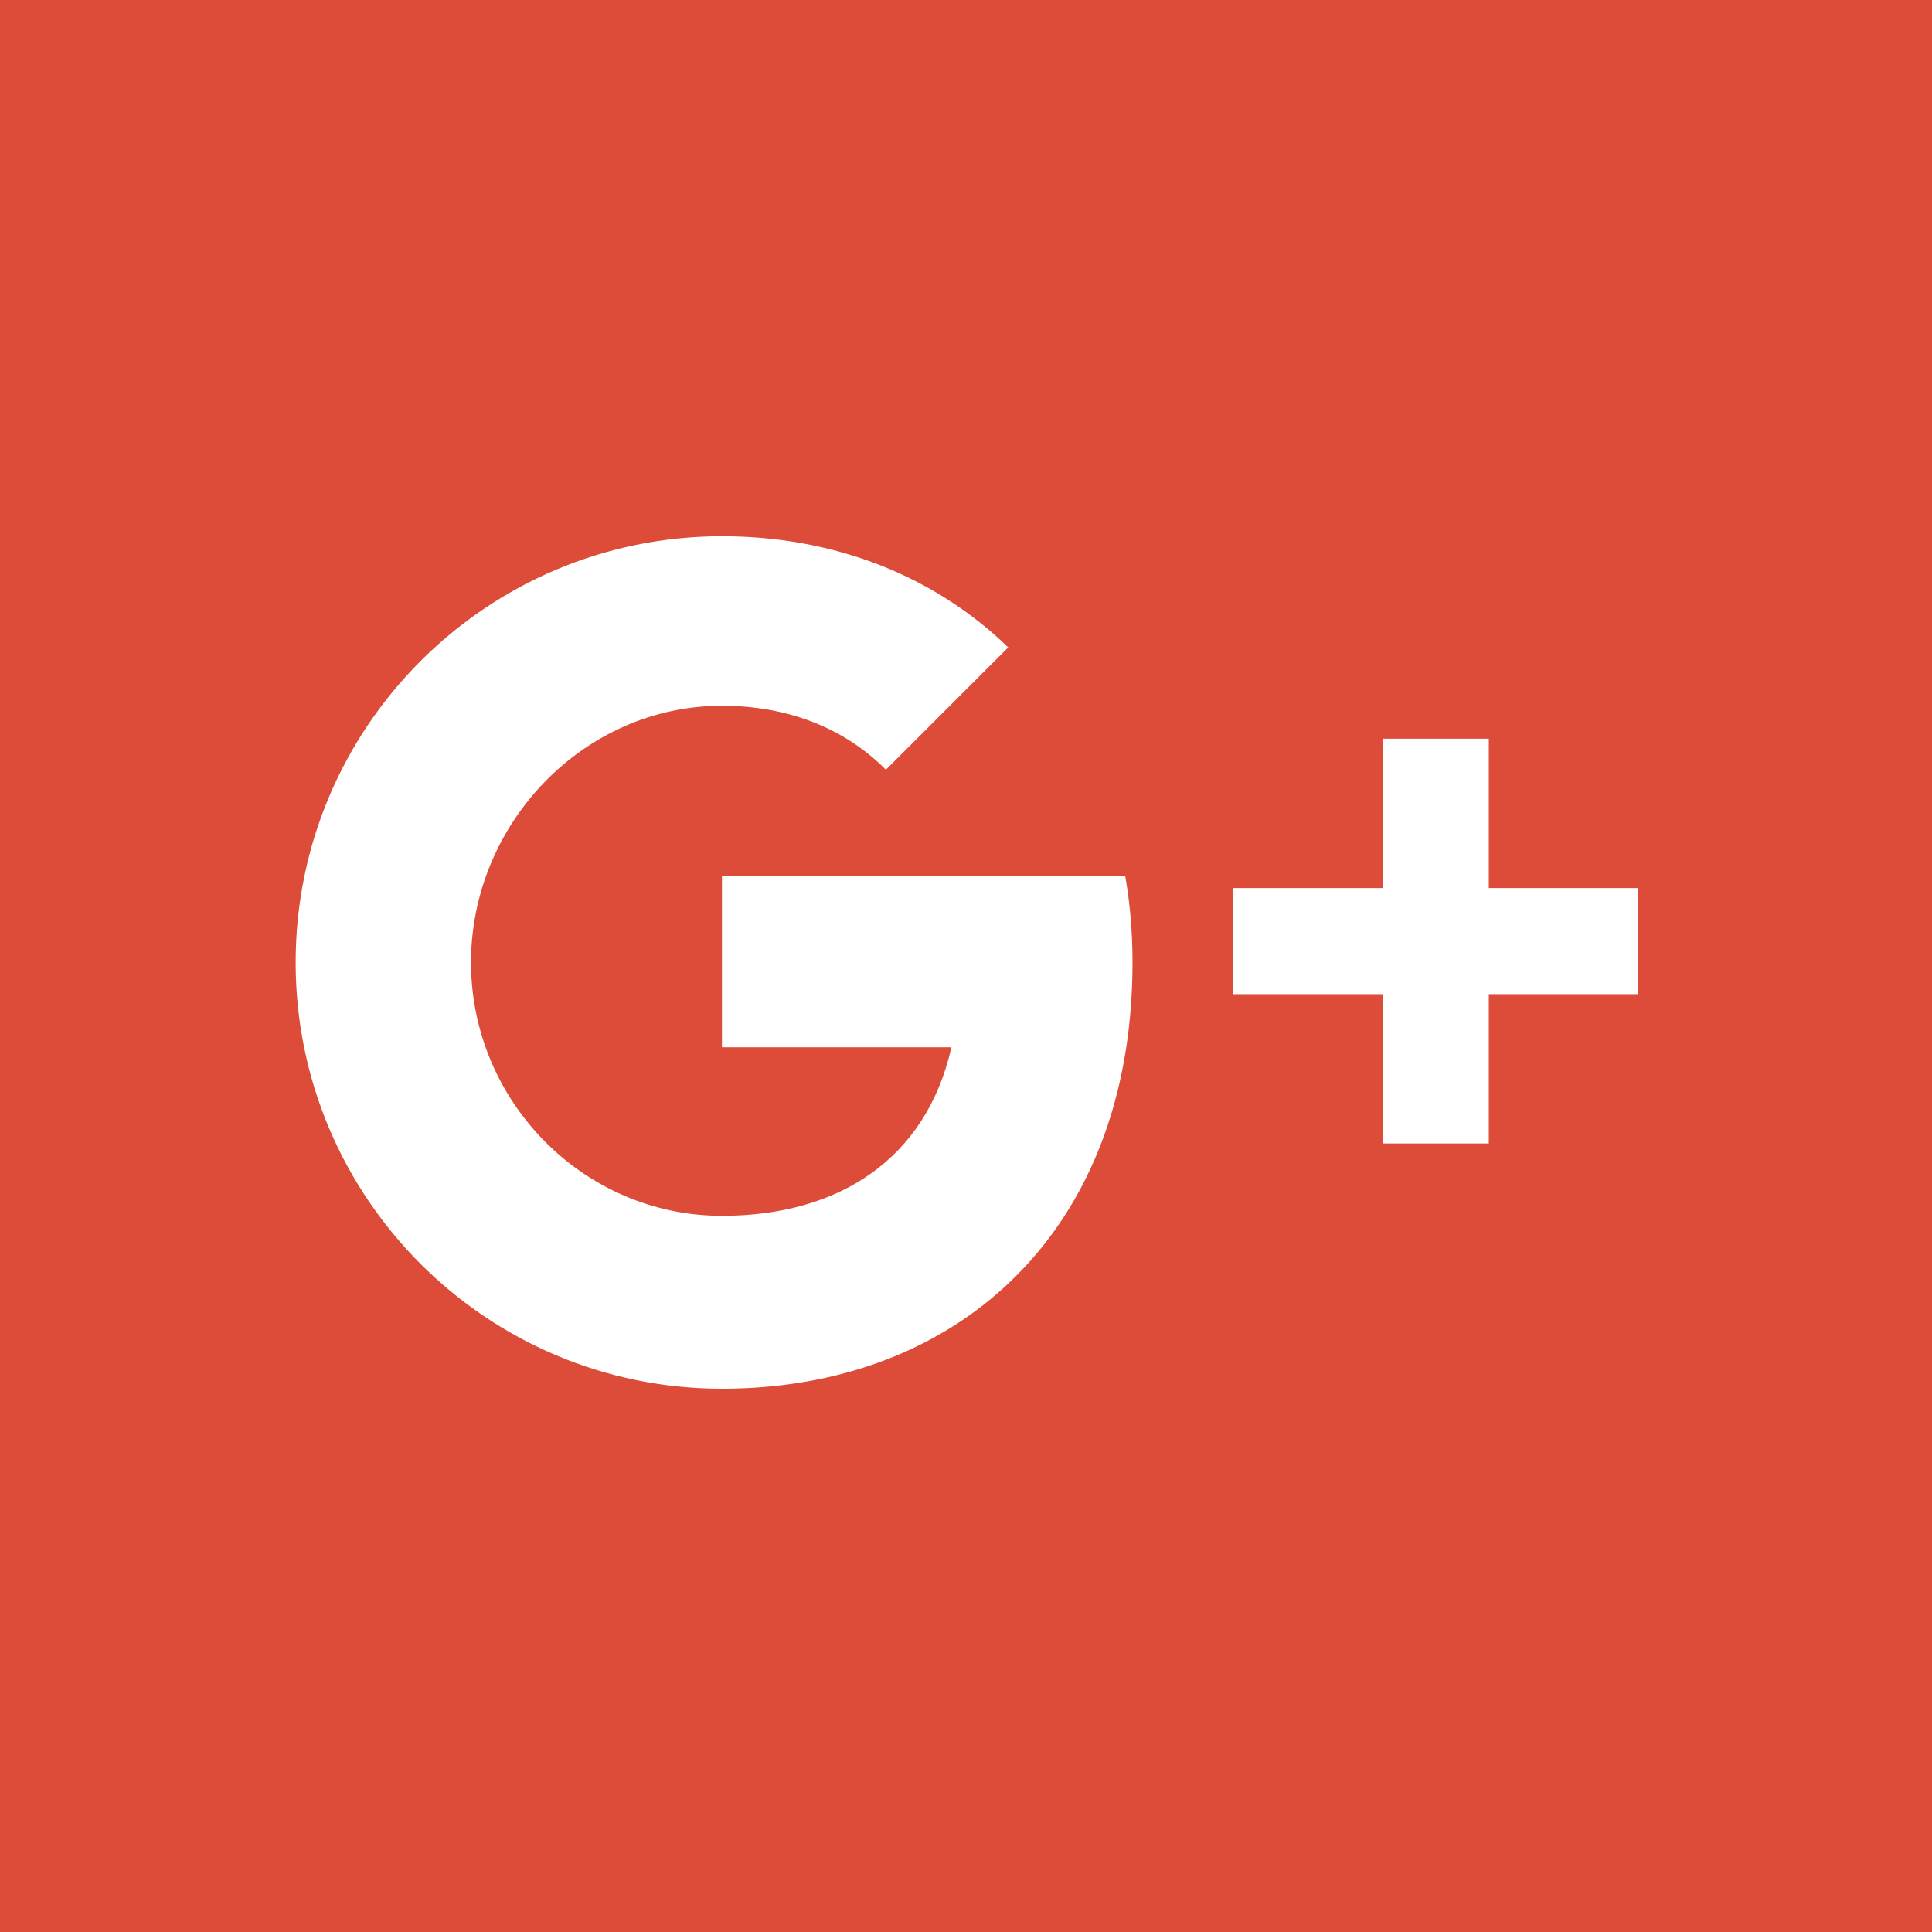
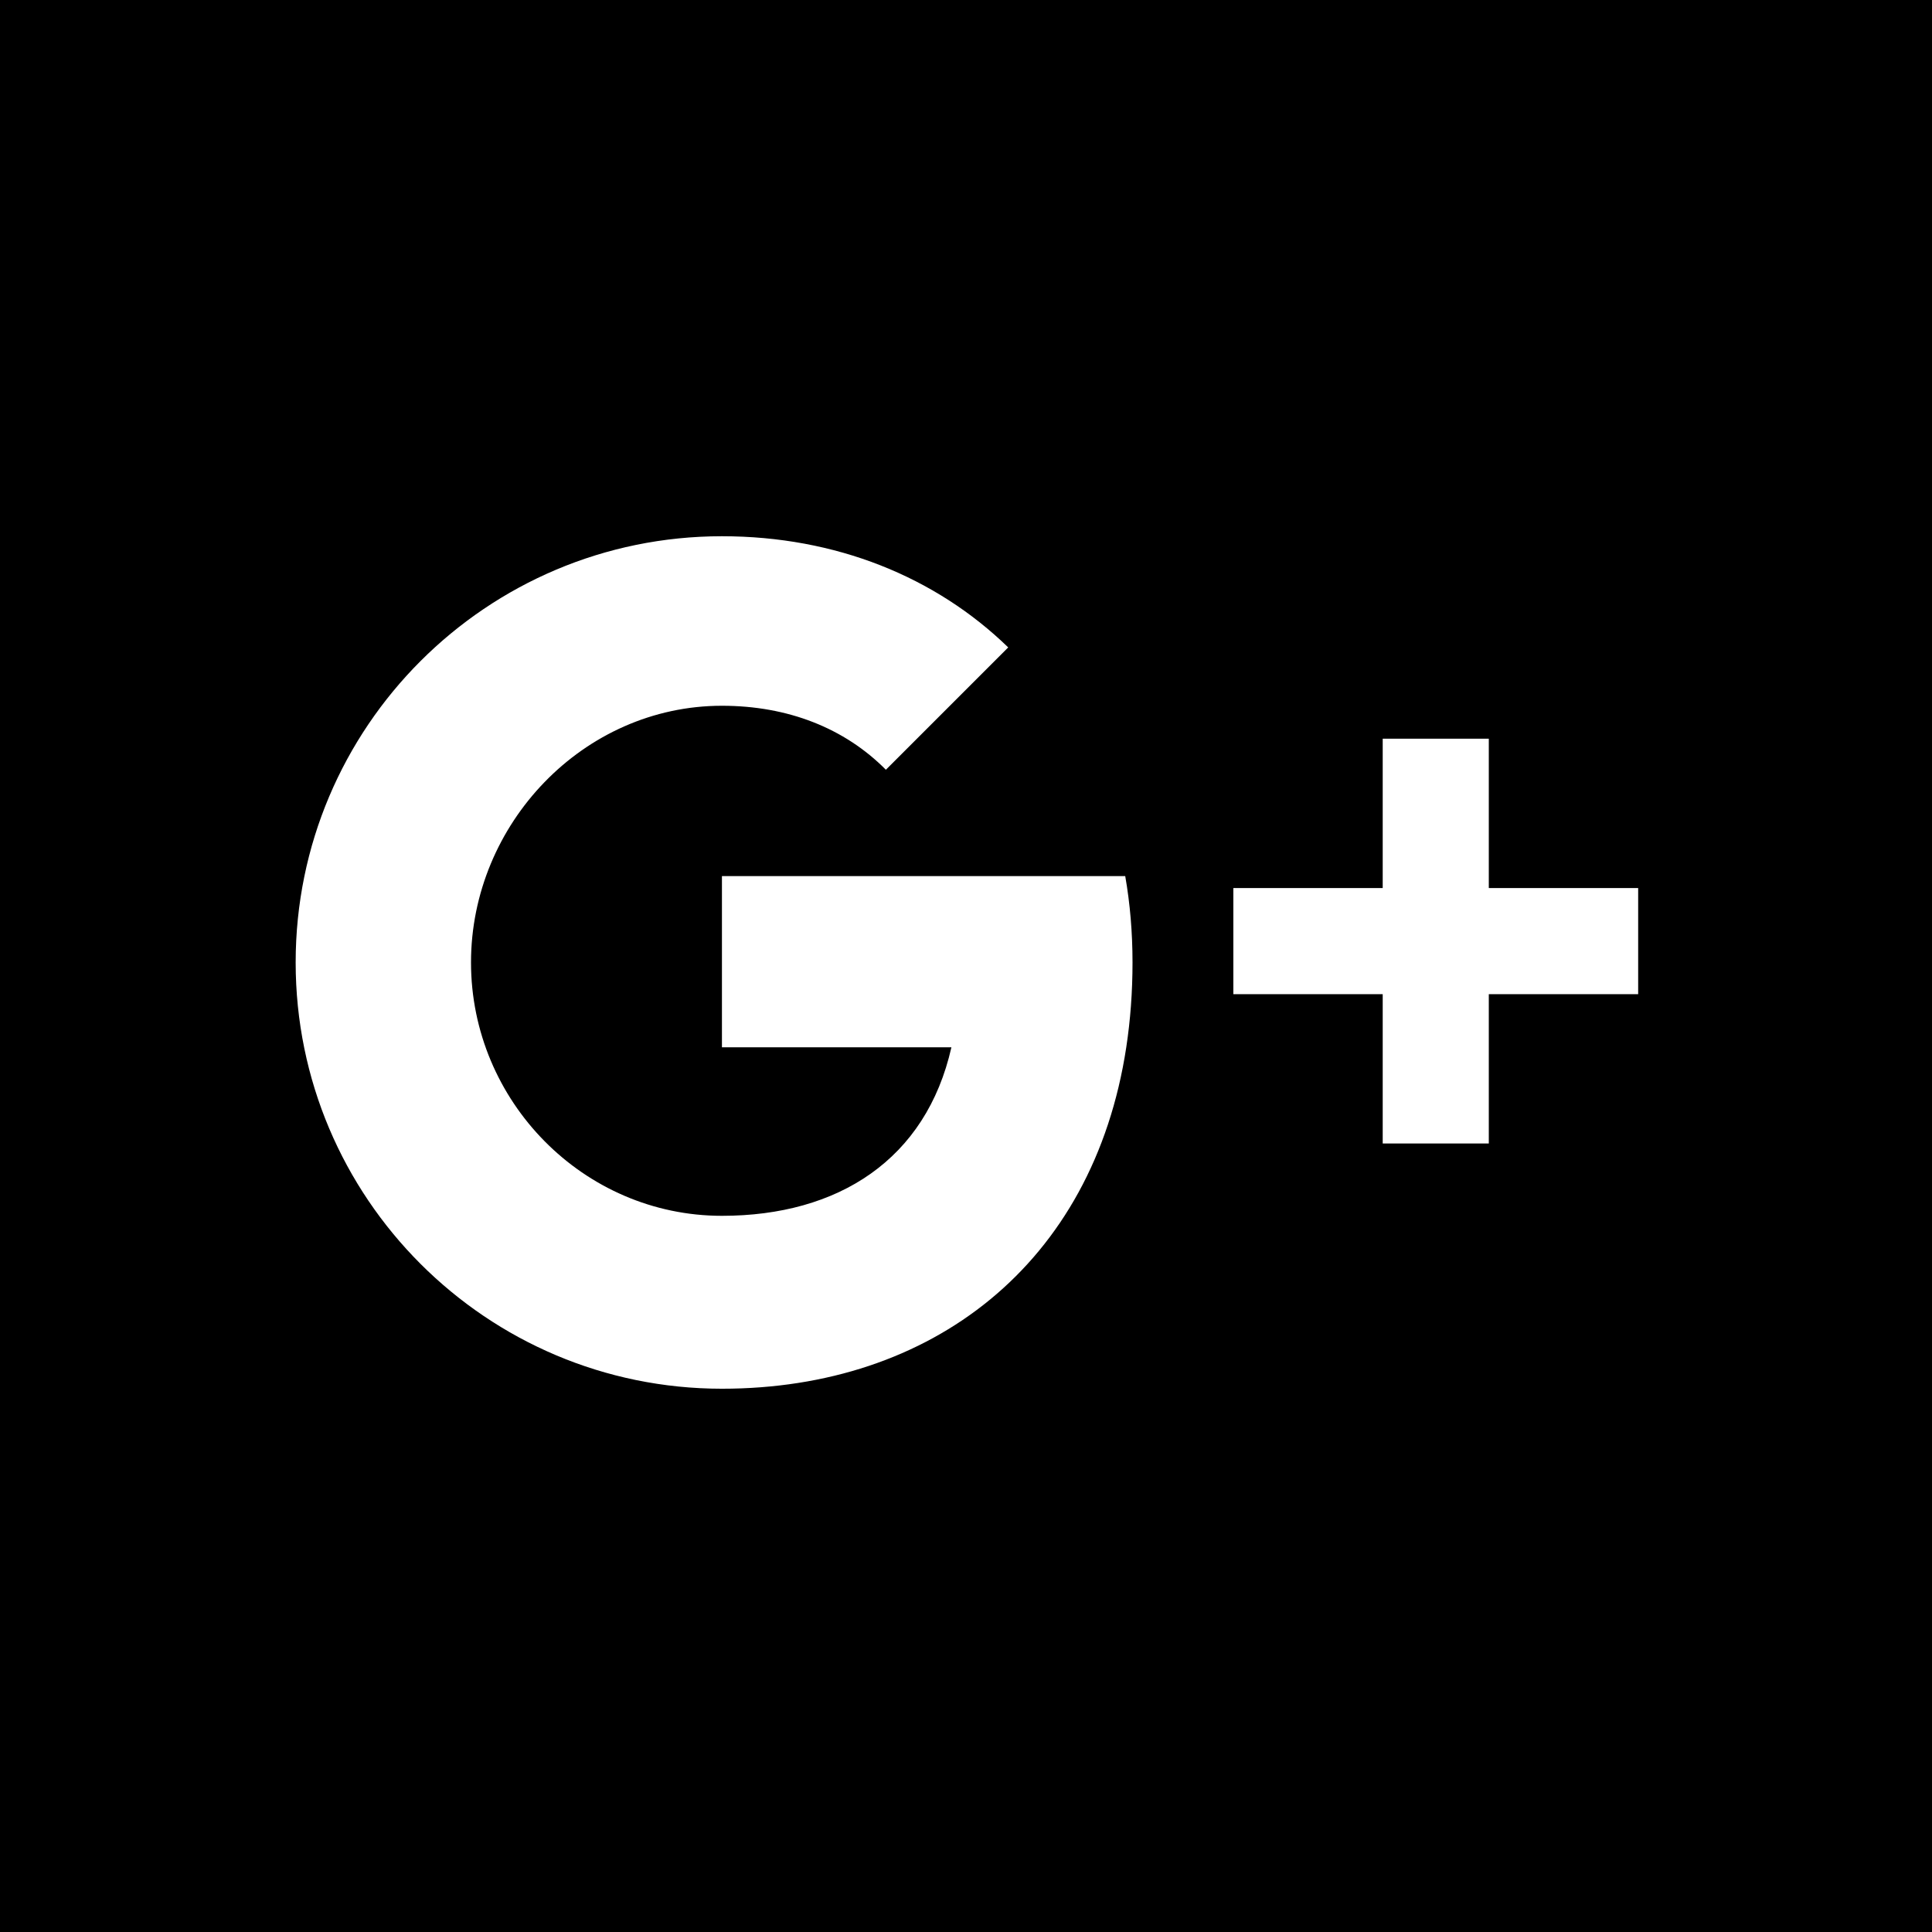
<svg xmlns="http://www.w3.org/2000/svg" viewBox="0 0 455.73 455.73" id="google">
-   <path d="M0 0v455.73h455.73V0H0zm265.67 247.037c-7.793 51.194-45.96 80.543-95.376 80.543-55.53 0-100.552-45.02-100.552-100.552 0-55.517 45.02-100.538 100.552-100.538 26.862 0 50.4 9.586 67.53 26.226l-28.856 28.857c-9.773-9.846-23.147-15.094-38.674-15.094-32.688 0-59.19 27.873-59.19 60.547 0 32.703 26.502 59.768 59.19 59.768 27.397 0 48.144-13.243 54.13-39.758h-54.13v-40.38h95.13c1.143 6.506 1.72 13.315 1.72 20.37 0 6.998-.506 13.663-1.474 20.01zm120.75-12.52h-35.234v35.218H326.16v-35.218h-35.233v-25.04h35.233v-35.234h25.026v35.233h35.233v25.04z" fill="#dd4b39" />
+   <path d="M0 0v455.73h455.73V0H0zm265.67 247.037c-7.793 51.194-45.96 80.543-95.376 80.543-55.53 0-100.552-45.02-100.552-100.552 0-55.517 45.02-100.538 100.552-100.538 26.862 0 50.4 9.586 67.53 26.226l-28.856 28.857c-9.773-9.846-23.147-15.094-38.674-15.094-32.688 0-59.19 27.873-59.19 60.547 0 32.703 26.502 59.768 59.19 59.768 27.397 0 48.144-13.243 54.13-39.758h-54.13v-40.38h95.13c1.143 6.506 1.72 13.315 1.72 20.37 0 6.998-.506 13.663-1.474 20.01zm120.75-12.52h-35.234v35.218H326.16v-35.218h-35.233v-25.04h35.233v-35.234h25.026v35.233h35.233v25.04z" />
</svg>
